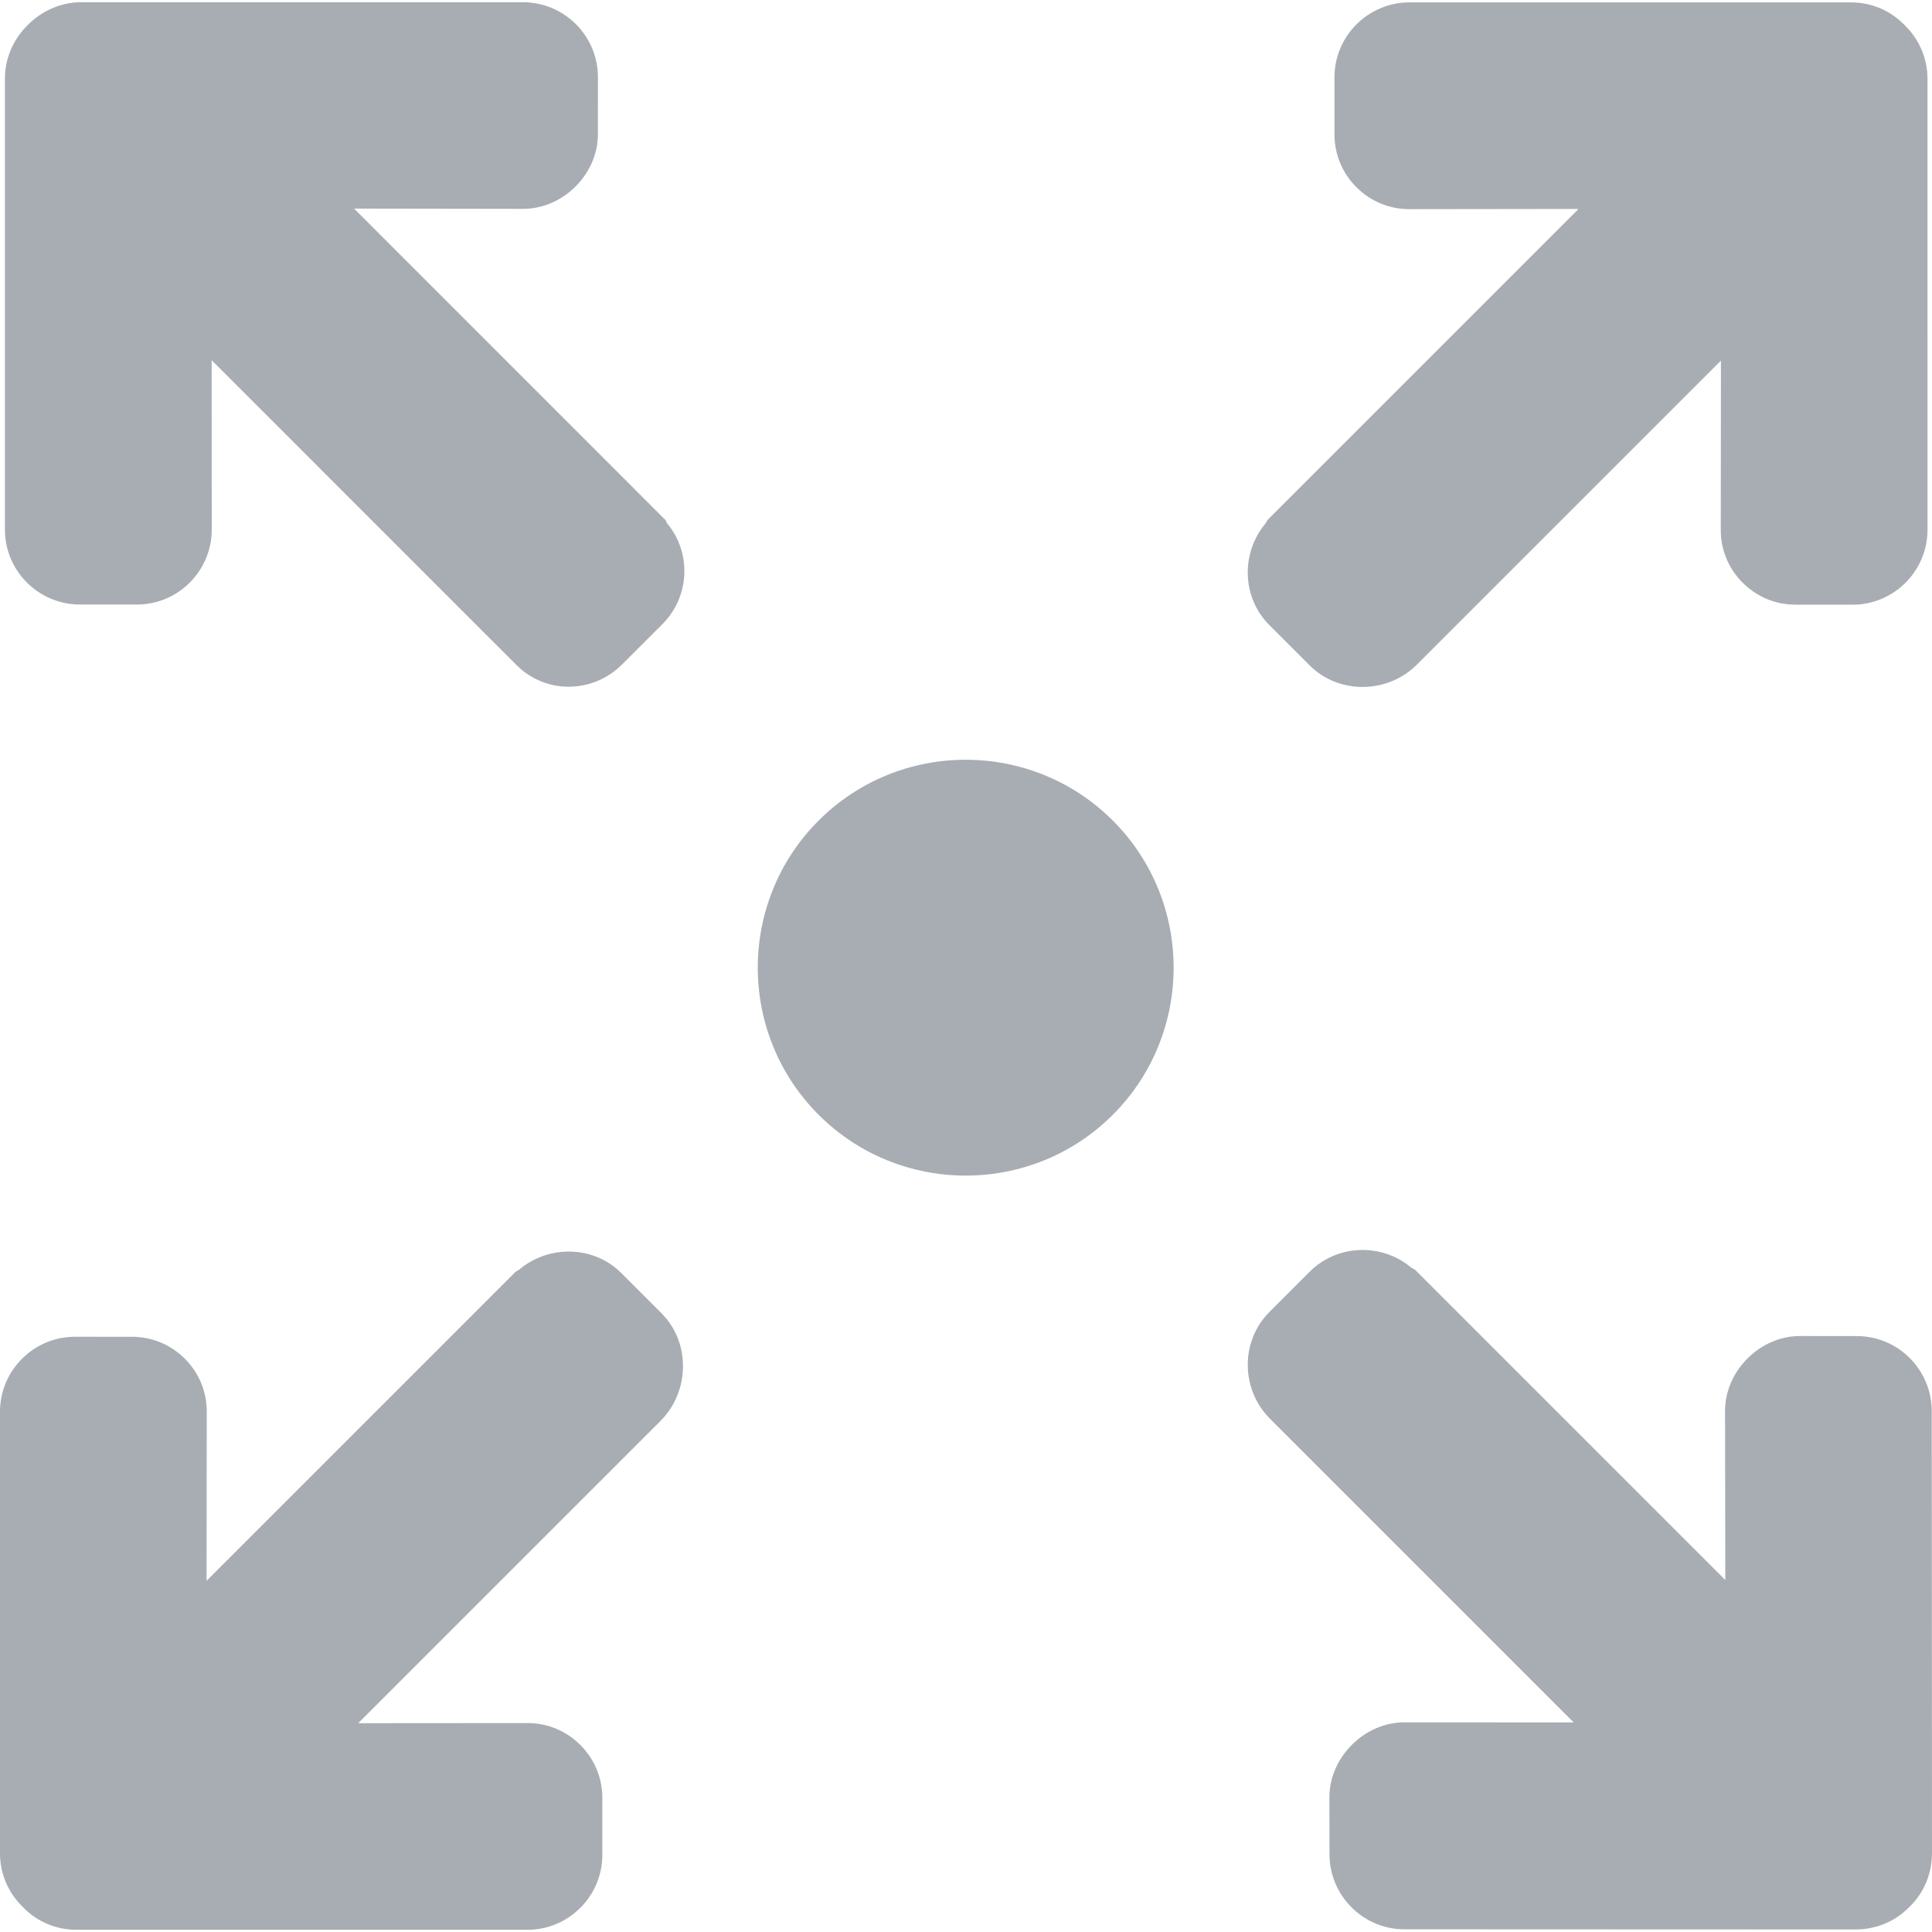
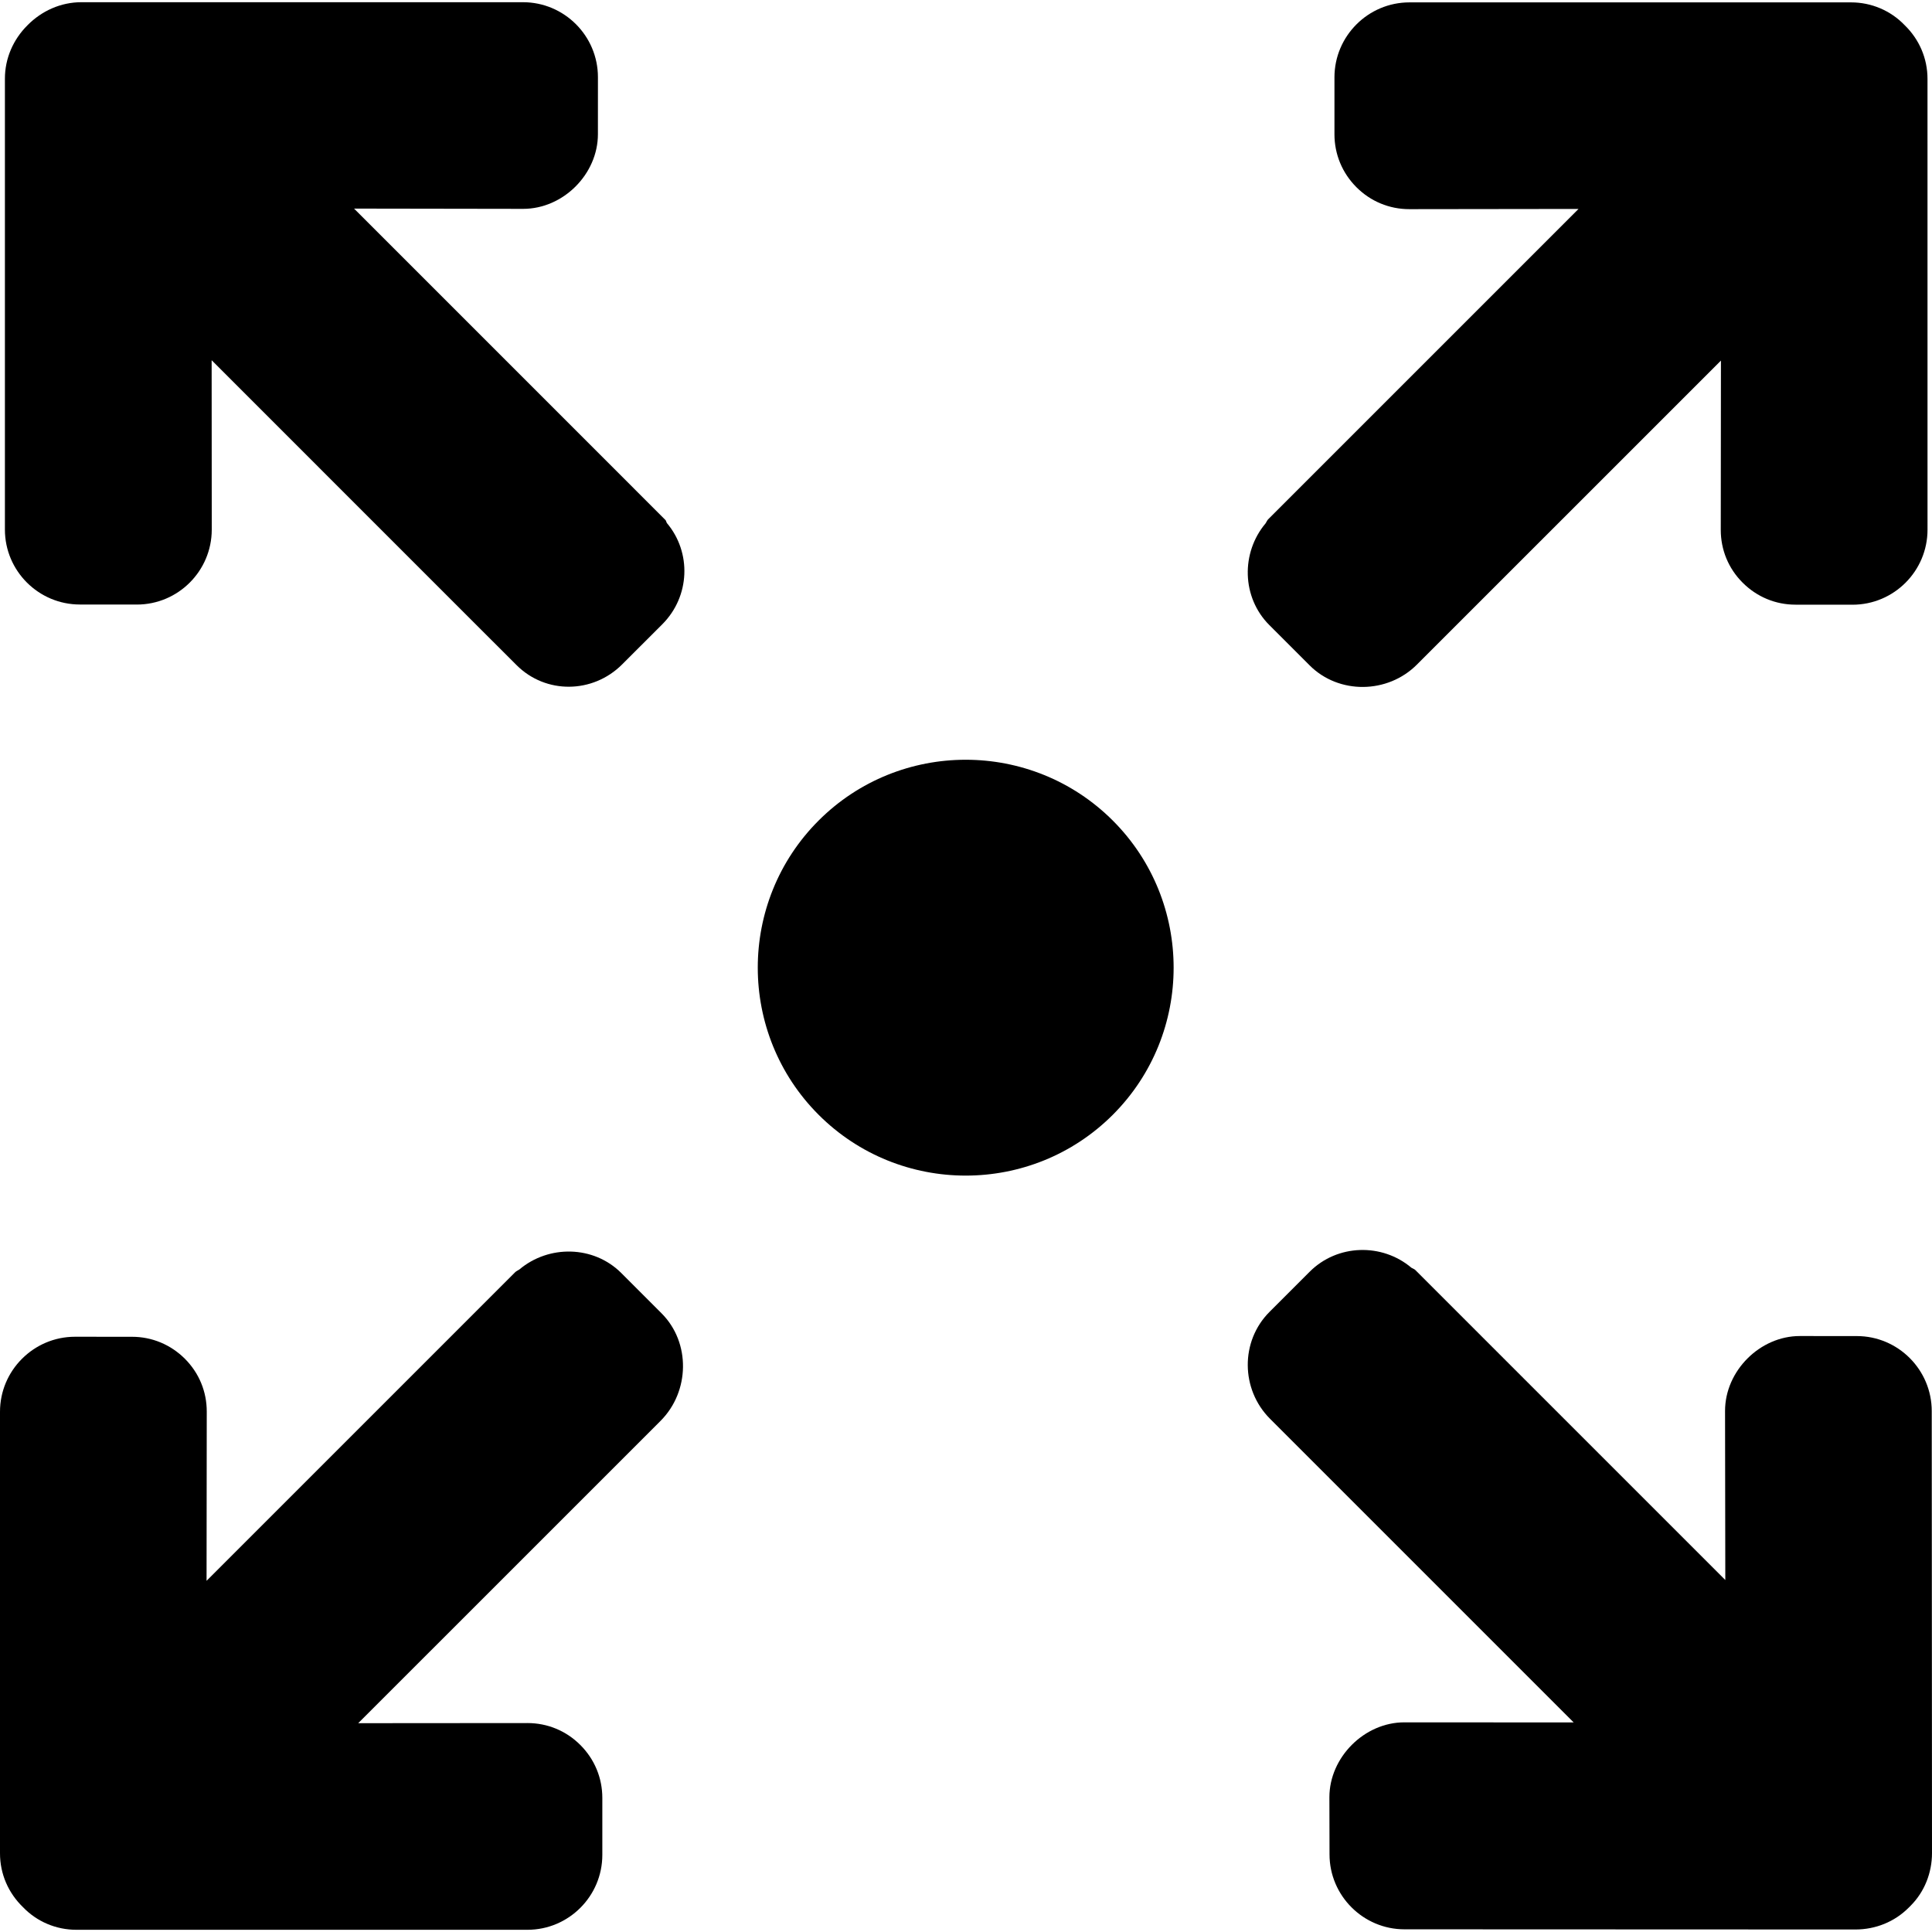
- <svg xmlns="http://www.w3.org/2000/svg" version="1.1" id="Layer_1" x="0px" y="0px" viewBox="0 0 357.18 357.18" style="enable-background:new 0 0 357.18 357.18;" xml:space="preserve" fill="#a8adb3">
+ <svg xmlns="http://www.w3.org/2000/svg" version="1.1" id="Layer_1" x="0px" y="0px" viewBox="0 0 357.18 357.18" style="enable-background:new 0 0 357.18 357.18;" xml:space="preserve">
  <g>
    <g>
      <path d="M123.292,96.7c-0.128-0.196-0.112-0.408-0.284-0.58L65.456,38.564l31.268,0.048c7.396,0,13.82-6.42,13.816-13.812    l0.004-10.524c0-7.648-6.22-13.868-13.864-13.868H15.04C11.264,0.408,7.7,2,5.072,4.68c-2.608,2.596-4.164,6.088-4.164,9.86V97.9    c-0.004,7.64,6.216,13.86,13.86,13.86l10.528,0.008c7.636,0,13.848-6.212,13.852-13.852l-0.02-31.32L89,116.472    c0.028,0.024,0.052,0.048,0.072,0.072l6.428,6.42c5.404,5.408,14.104,5.284,19.512-0.124l7.44-7.436    C127.576,110.272,127.884,102.144,123.292,96.7z" />
    </g>
  </g>
  <g>
    <g>
      <path d="M357.132,260.884c0-7.648-6.212-13.876-13.856-13.876L332.756,247c-7.384-0.008-13.836,6.444-13.836,13.836l0.048,31.272    L261.64,234.78c-0.18-0.18-0.5-0.268-0.696-0.4c-5.444-4.6-13.688-4.396-18.812,0.728l-7.444,7.444    c-5.4,5.4-5.316,14.32,0.1,19.736l6.42,6.42c0.024,0.024,0.048,0.048,0.072,0.072l49.656,49.656l-31.312-0.016    c-7.384,0-13.852,6.46-13.852,13.852l0.024,10.544c-0.008,7.64,6.228,13.876,13.868,13.868l83.38,0.032    c3.688-0.008,7.196-1.4,9.824-4.032l0.376-0.376c2.532-2.54,3.936-6.048,3.936-9.728L357.132,260.884z" />
    </g>
  </g>
  <g>
    <g>
      <path d="M122.308,242.804l-7.448-7.452c-5.12-5.116-13.412-5.24-18.852-0.648c-0.196,0.132-0.56,0.296-0.736,0.468l-57.084,57.084    l0.036-31.288c0.004-3.684-1.42-7.14-4.04-9.764c-2.624-2.62-6.104-4.072-9.792-4.064l-10.524-0.008    c-3.824,0-7.288,1.556-9.8,4.072C1.552,253.712,0,257.18,0,261v81.64c0,3.78,1.52,7.32,4.272,9.968    c2.544,2.648,6.084,4.164,9.86,4.164h83.36c7.644,0.008,13.864-6.212,13.864-13.852v-10.532c0-3.688-1.436-7.156-4.064-9.78    c-2.62-2.628-6.084-4.056-9.772-4.056l-31.296,0.024l49.412-49.404c0.024-0.024,0.044-0.04,0.064-0.064l5.584-5.584l0.84-0.844    C127.532,257.272,127.708,248.204,122.308,242.804z" />
    </g>
  </g>
  <g>
    <g>
      <path d="M356.348,14.576c0-3.772-1.516-7.312-4.264-9.964c-2.556-2.648-6.096-4.172-9.868-4.172h-81.64    c-3.82,0-7.288,1.556-9.796,4.064c-2.516,2.516-4.072,5.976-4.072,9.796v10.524c0,3.696,1.44,7.164,4.064,9.788    c2.616,2.62,6.084,4.056,9.772,4.056l31.288-0.04l-57.4,57.4c-0.172,0.18-0.312,0.516-0.444,0.712    c-4.592,5.444-4.436,13.704,0.68,18.82l7.452,7.452c5.4,5.4,14.412,5.276,19.82-0.132l6.42-6.42    c0.032-0.024,0.048-0.048,0.072-0.072l49.728-49.724l-0.032,31.296c0,3.692,1.416,7.14,4.04,9.756    c2.624,2.636,6.108,4.08,9.788,4.072l10.532,0.008c7.648,0,13.864-6.22,13.864-13.868L356.348,14.576z" />
    </g>
  </g>
  <g>
    <g>
      <path d="M205.732,151.704c-15.004-14.992-39.396-14.992-54.392,0c-14.996,14.992-14.996,39.392,0.004,54.392    c14.992,14.992,39.392,14.992,54.388,0C220.724,191.104,220.724,166.696,205.732,151.704z" />
    </g>
  </g>
  <g>
</g>
  <g>
</g>
  <g>
</g>
  <g>
</g>
  <g>
</g>
  <g>
</g>
  <g>
</g>
  <g>
</g>
  <g>
</g>
  <g>
</g>
  <g>
</g>
  <g>
</g>
  <g>
</g>
  <g>
</g>
  <g>
</g>
</svg>
